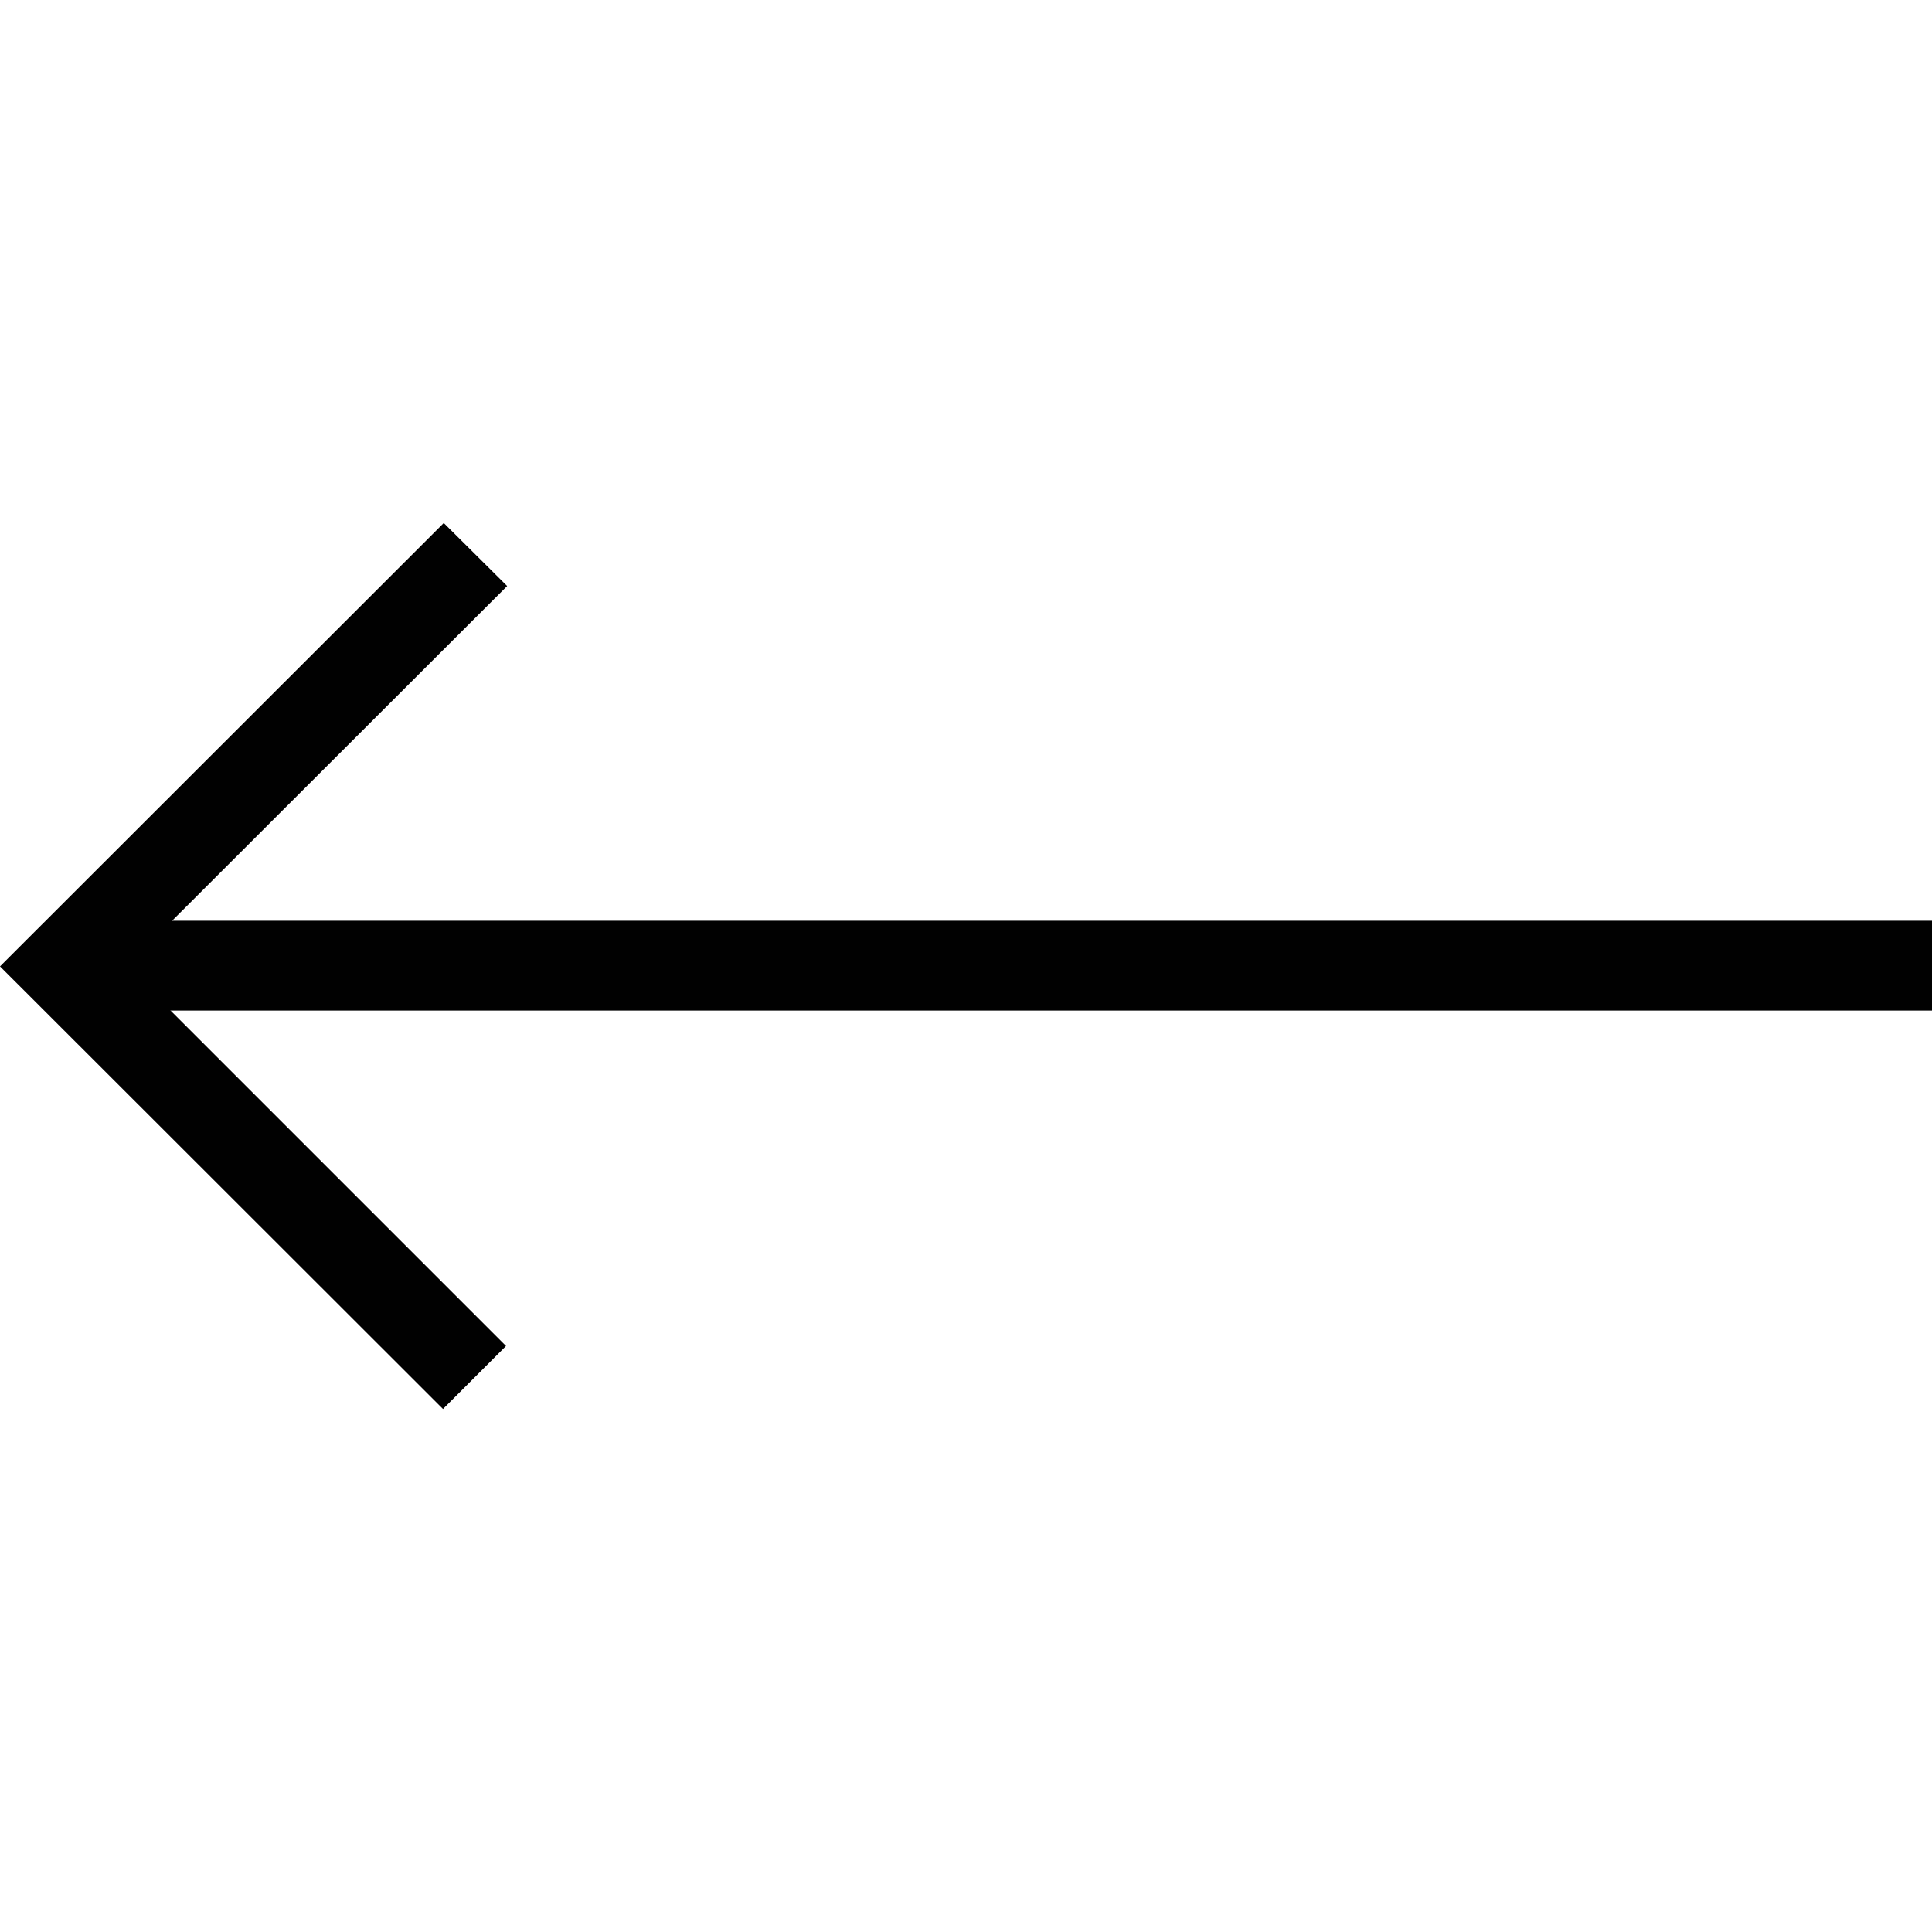
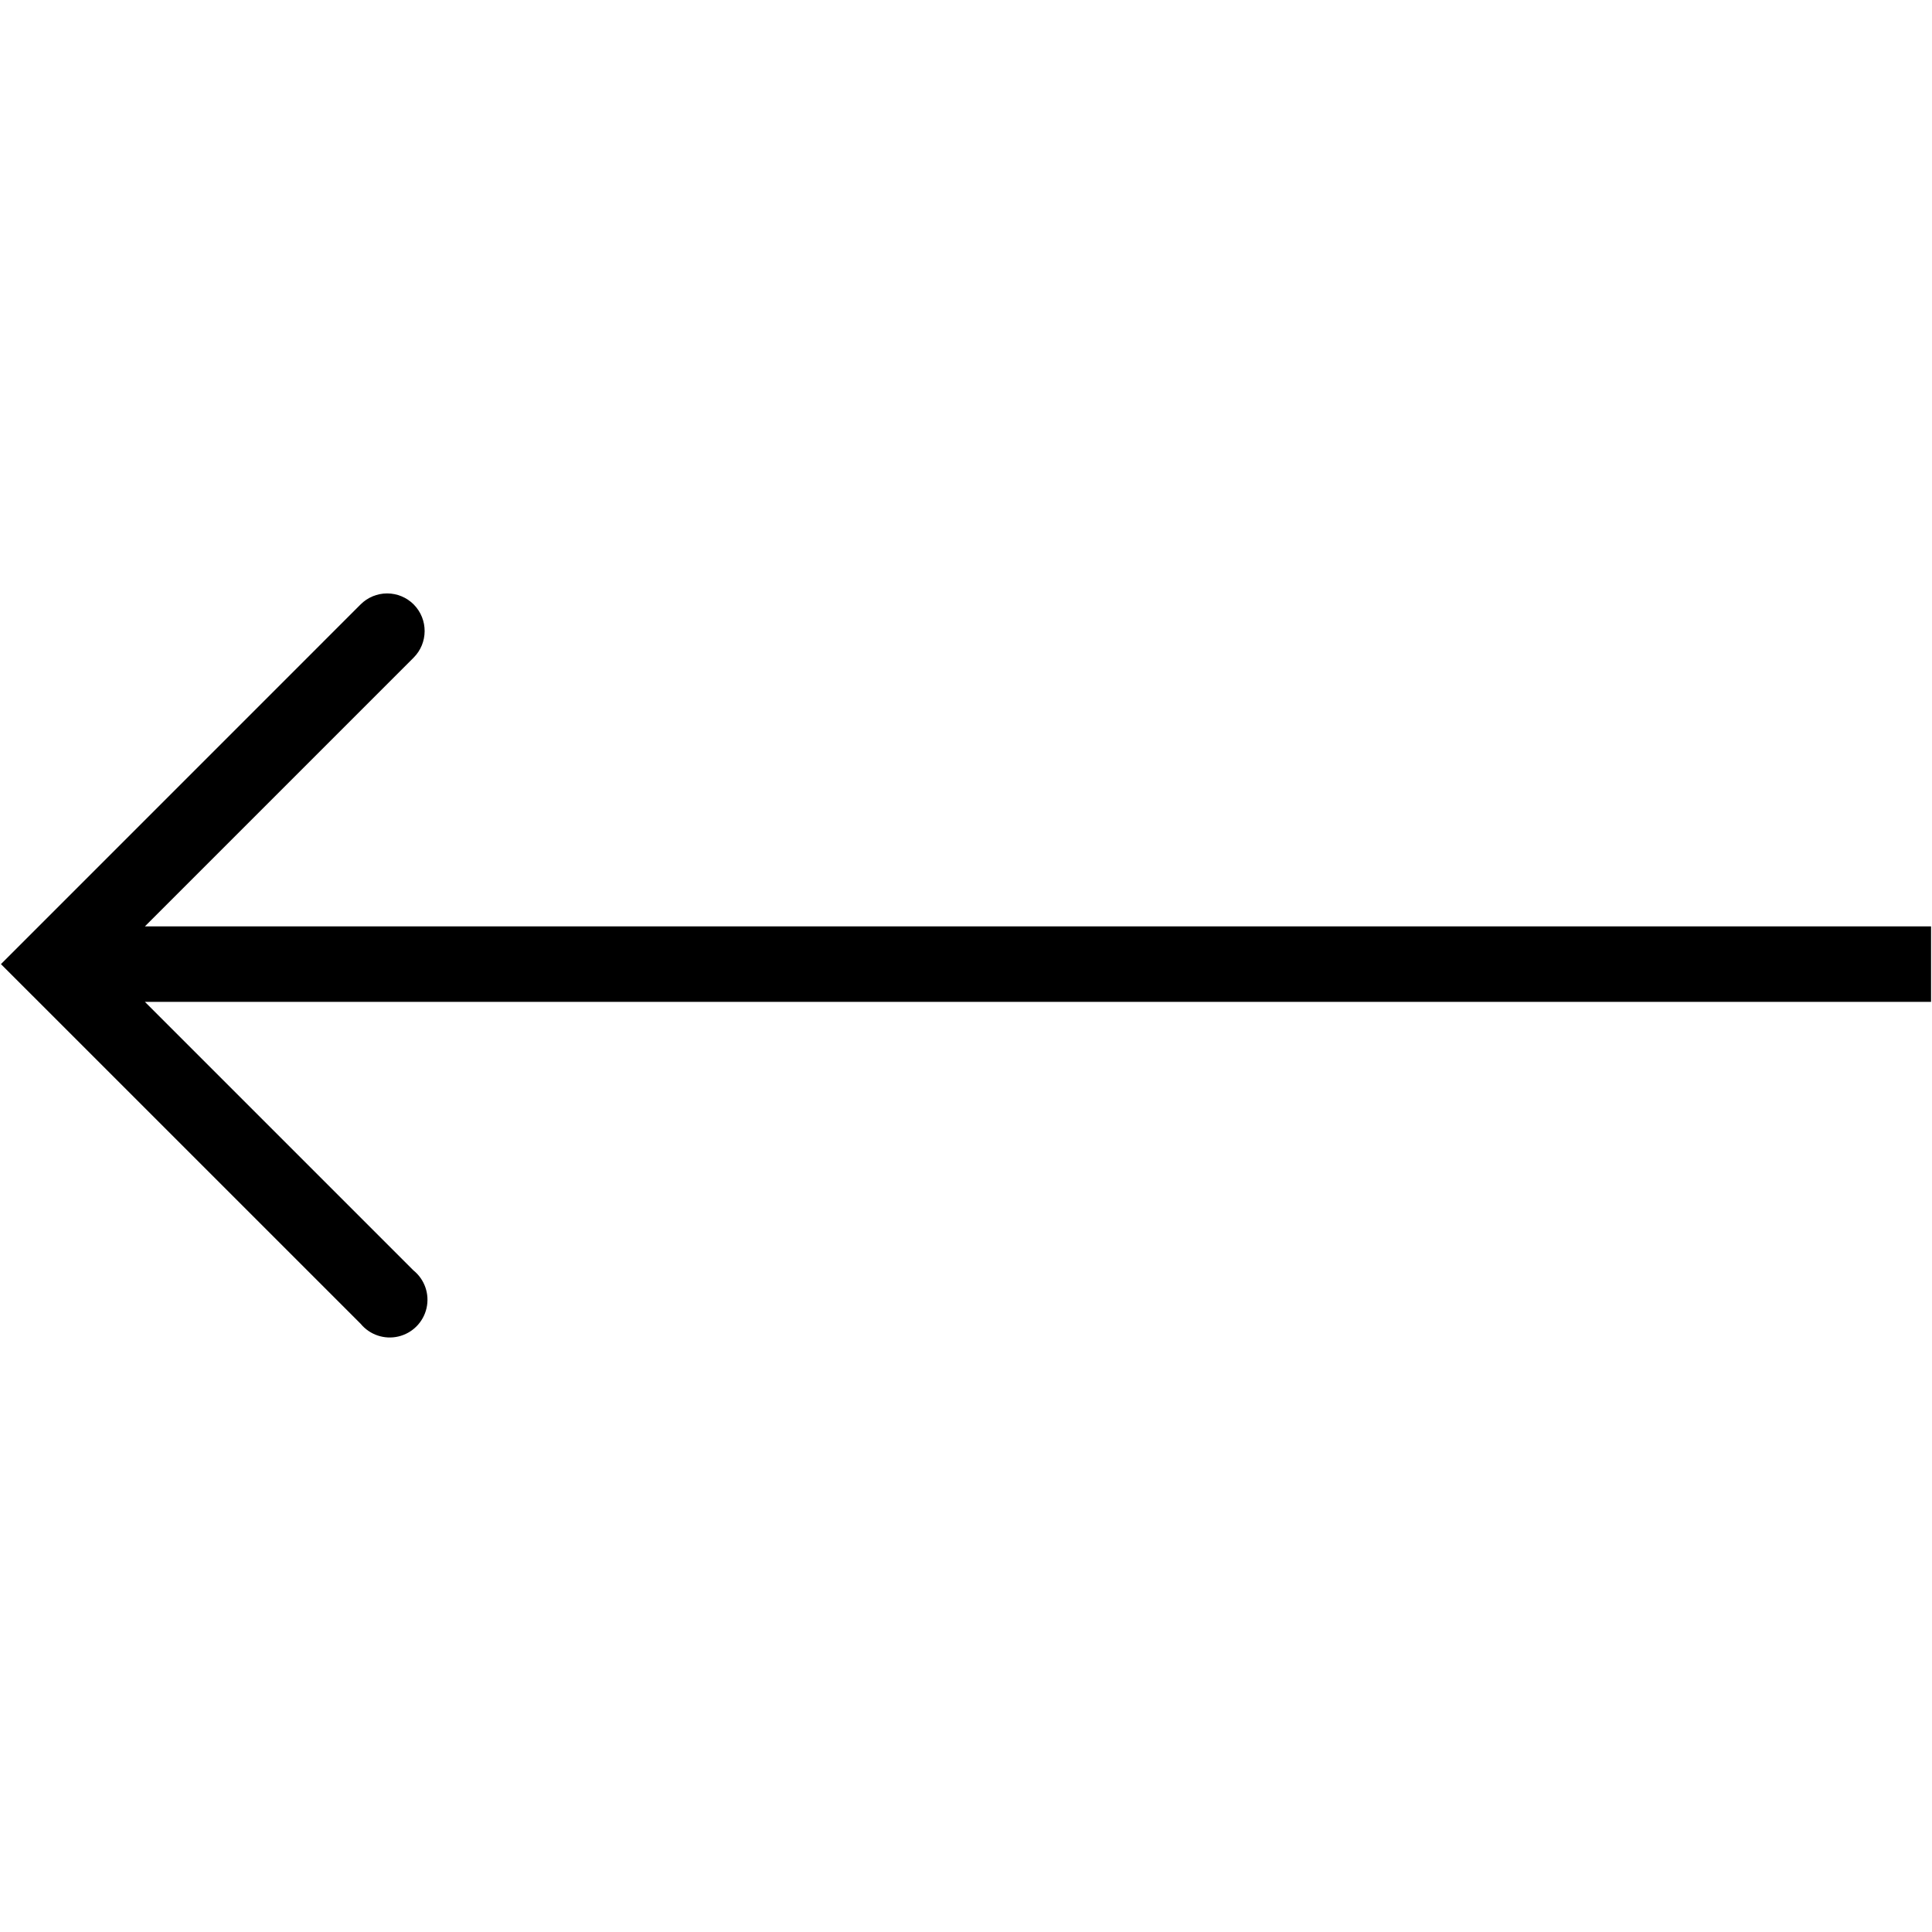
- <svg xmlns="http://www.w3.org/2000/svg" version="1.1" id="Layer_1" x="0px" y="0px" viewBox="0 0 512 512" enable-background="new 0 0 512 512" xml:space="preserve">
-   <g>
-     <g>
-       <rect x="12.9" y="244" fill="#010101" width="499.1" height="23.8" />
-     </g>
-     <g>
-       <g>
-         <polygon fill="#010101" points="117.4,373.4 134.1,356.7 33.5,256.1 134.4,155.3 117.6,138.6 0,256.1    " />
-       </g>
-     </g>
-   </g>
+ <svg xmlns="http://www.w3.org/2000/svg" id="Layer_1" data-name="Layer 1" viewBox="0 0 512 512">
+   <path d="M511.75,245.5H38.4l71.17-71.17a10,10,0,0,0,.07-14.14,9.94,9.94,0,0,0-14.09,0L0.25,255.5l95.32,95.31a10,10,0,1,0,14-14.14L38.4,265.5H511.75v-20Z" />
</svg>
